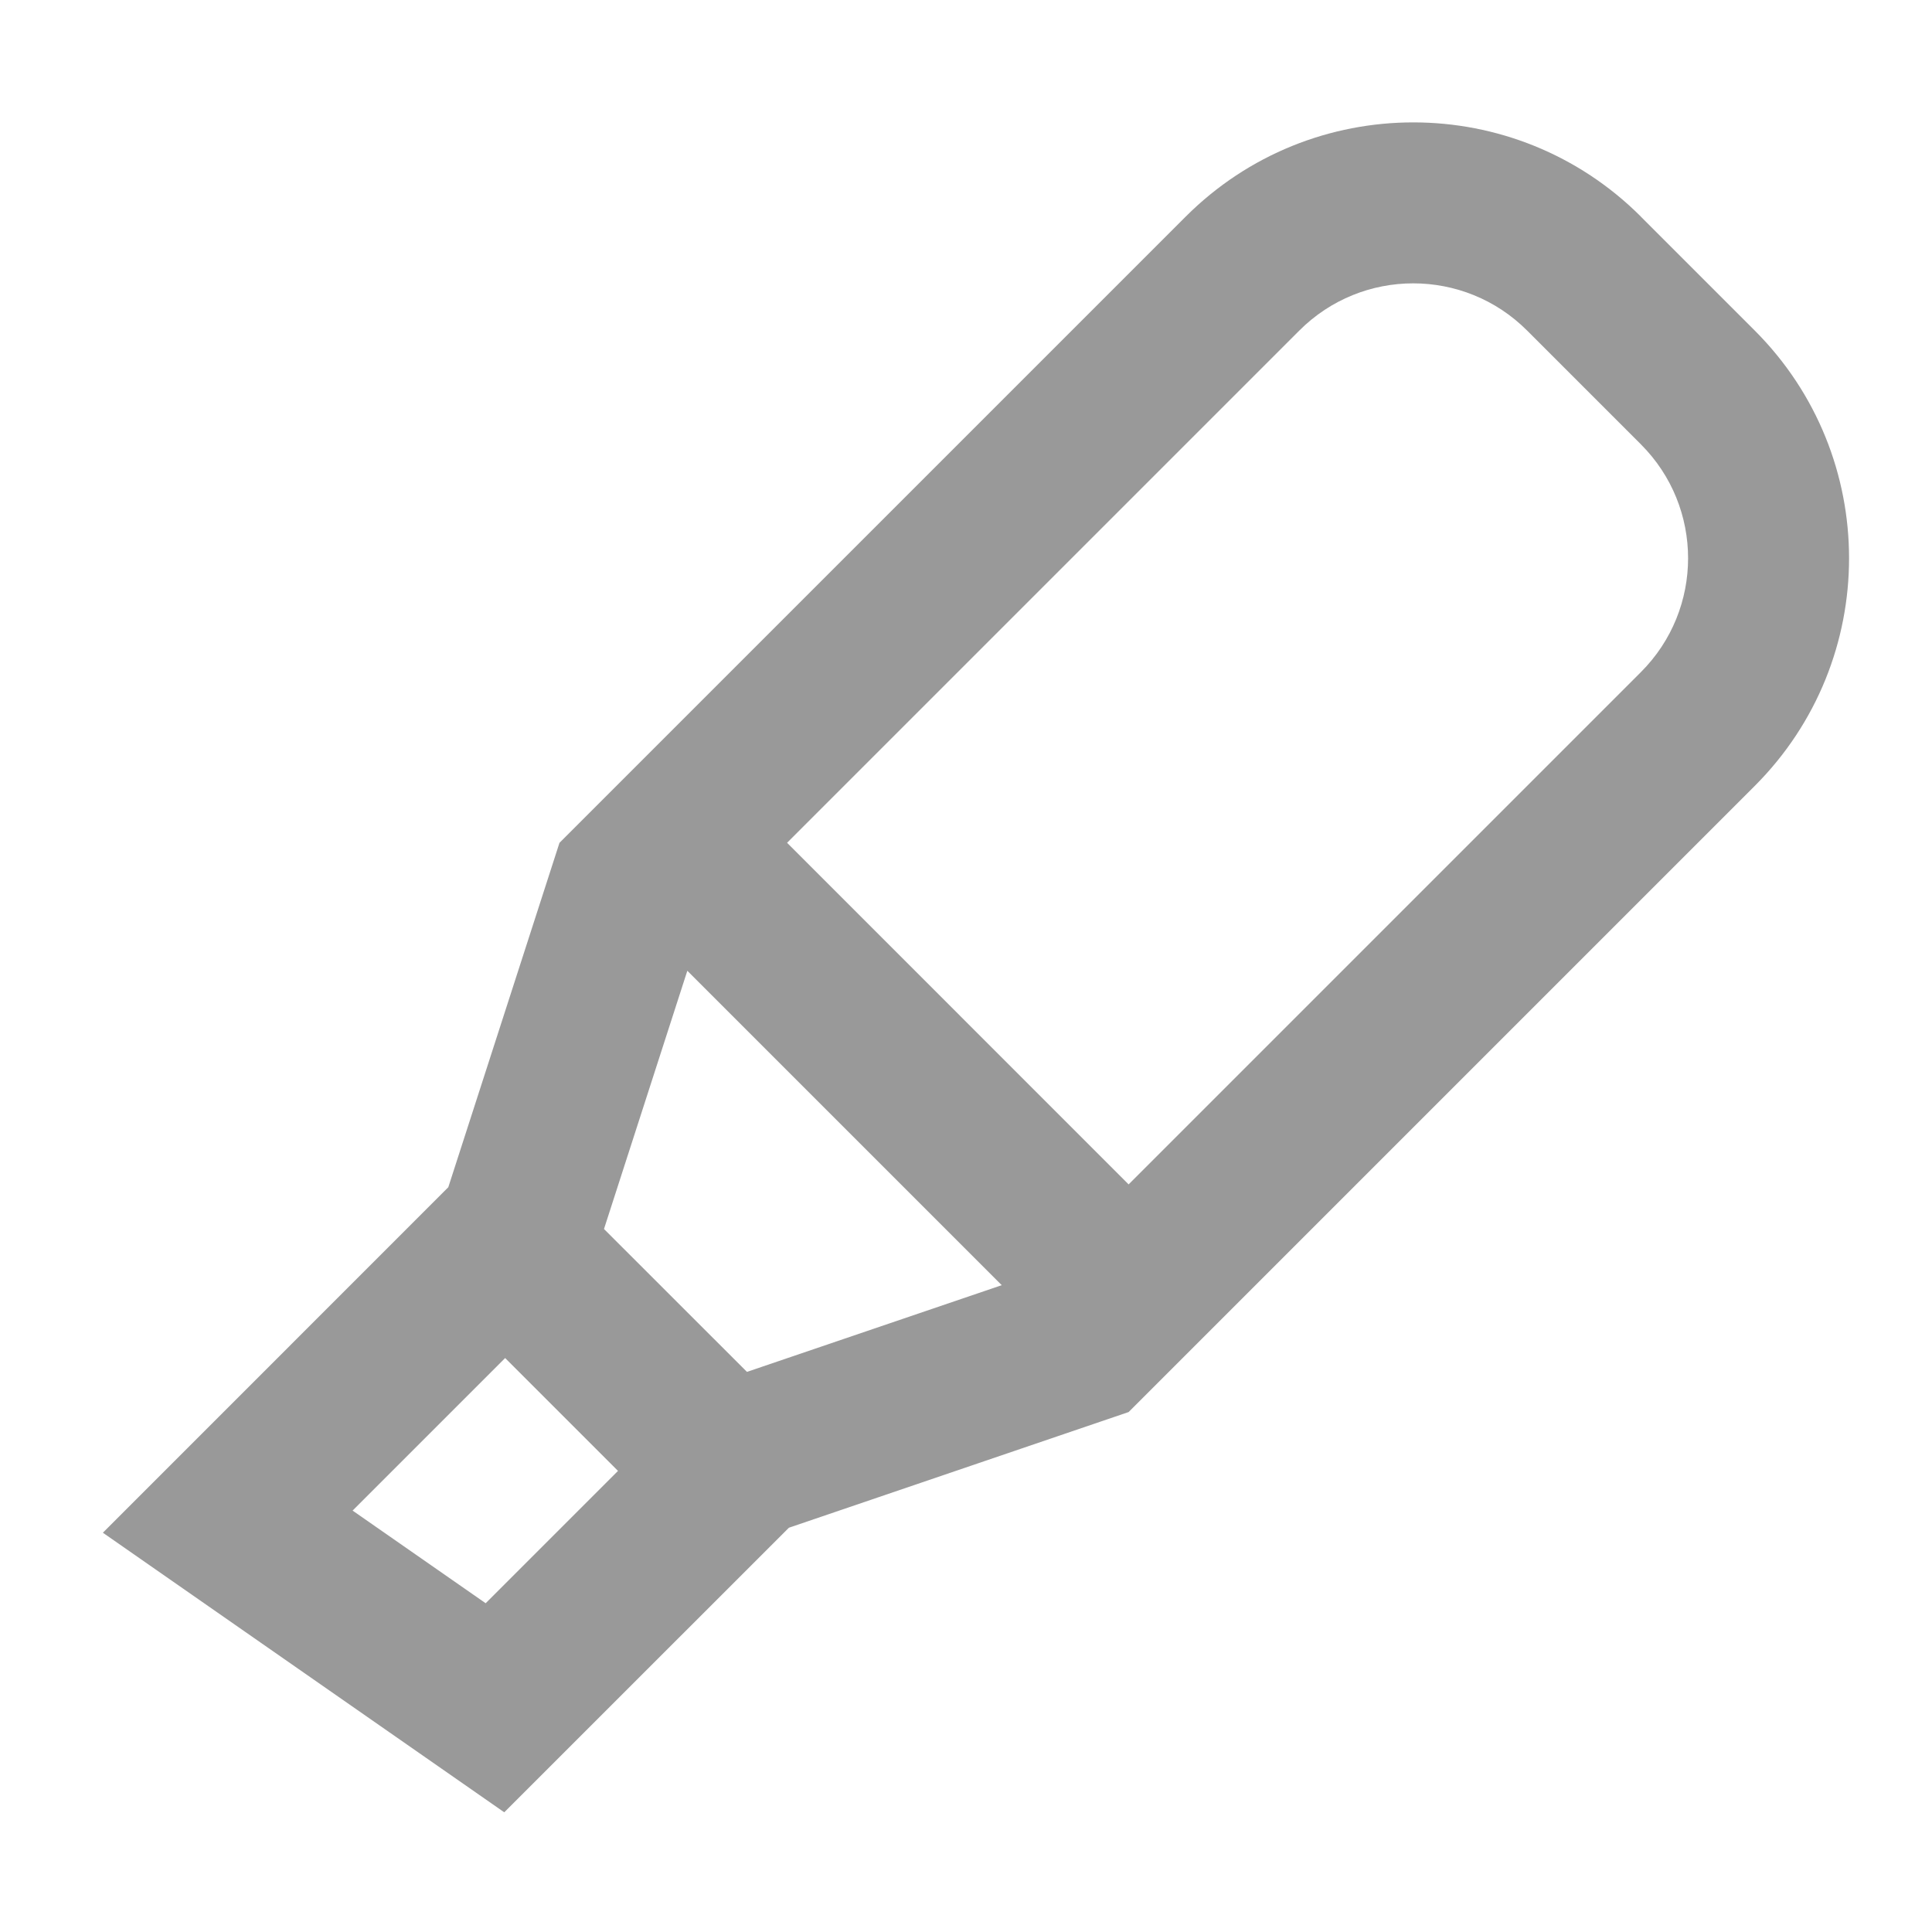
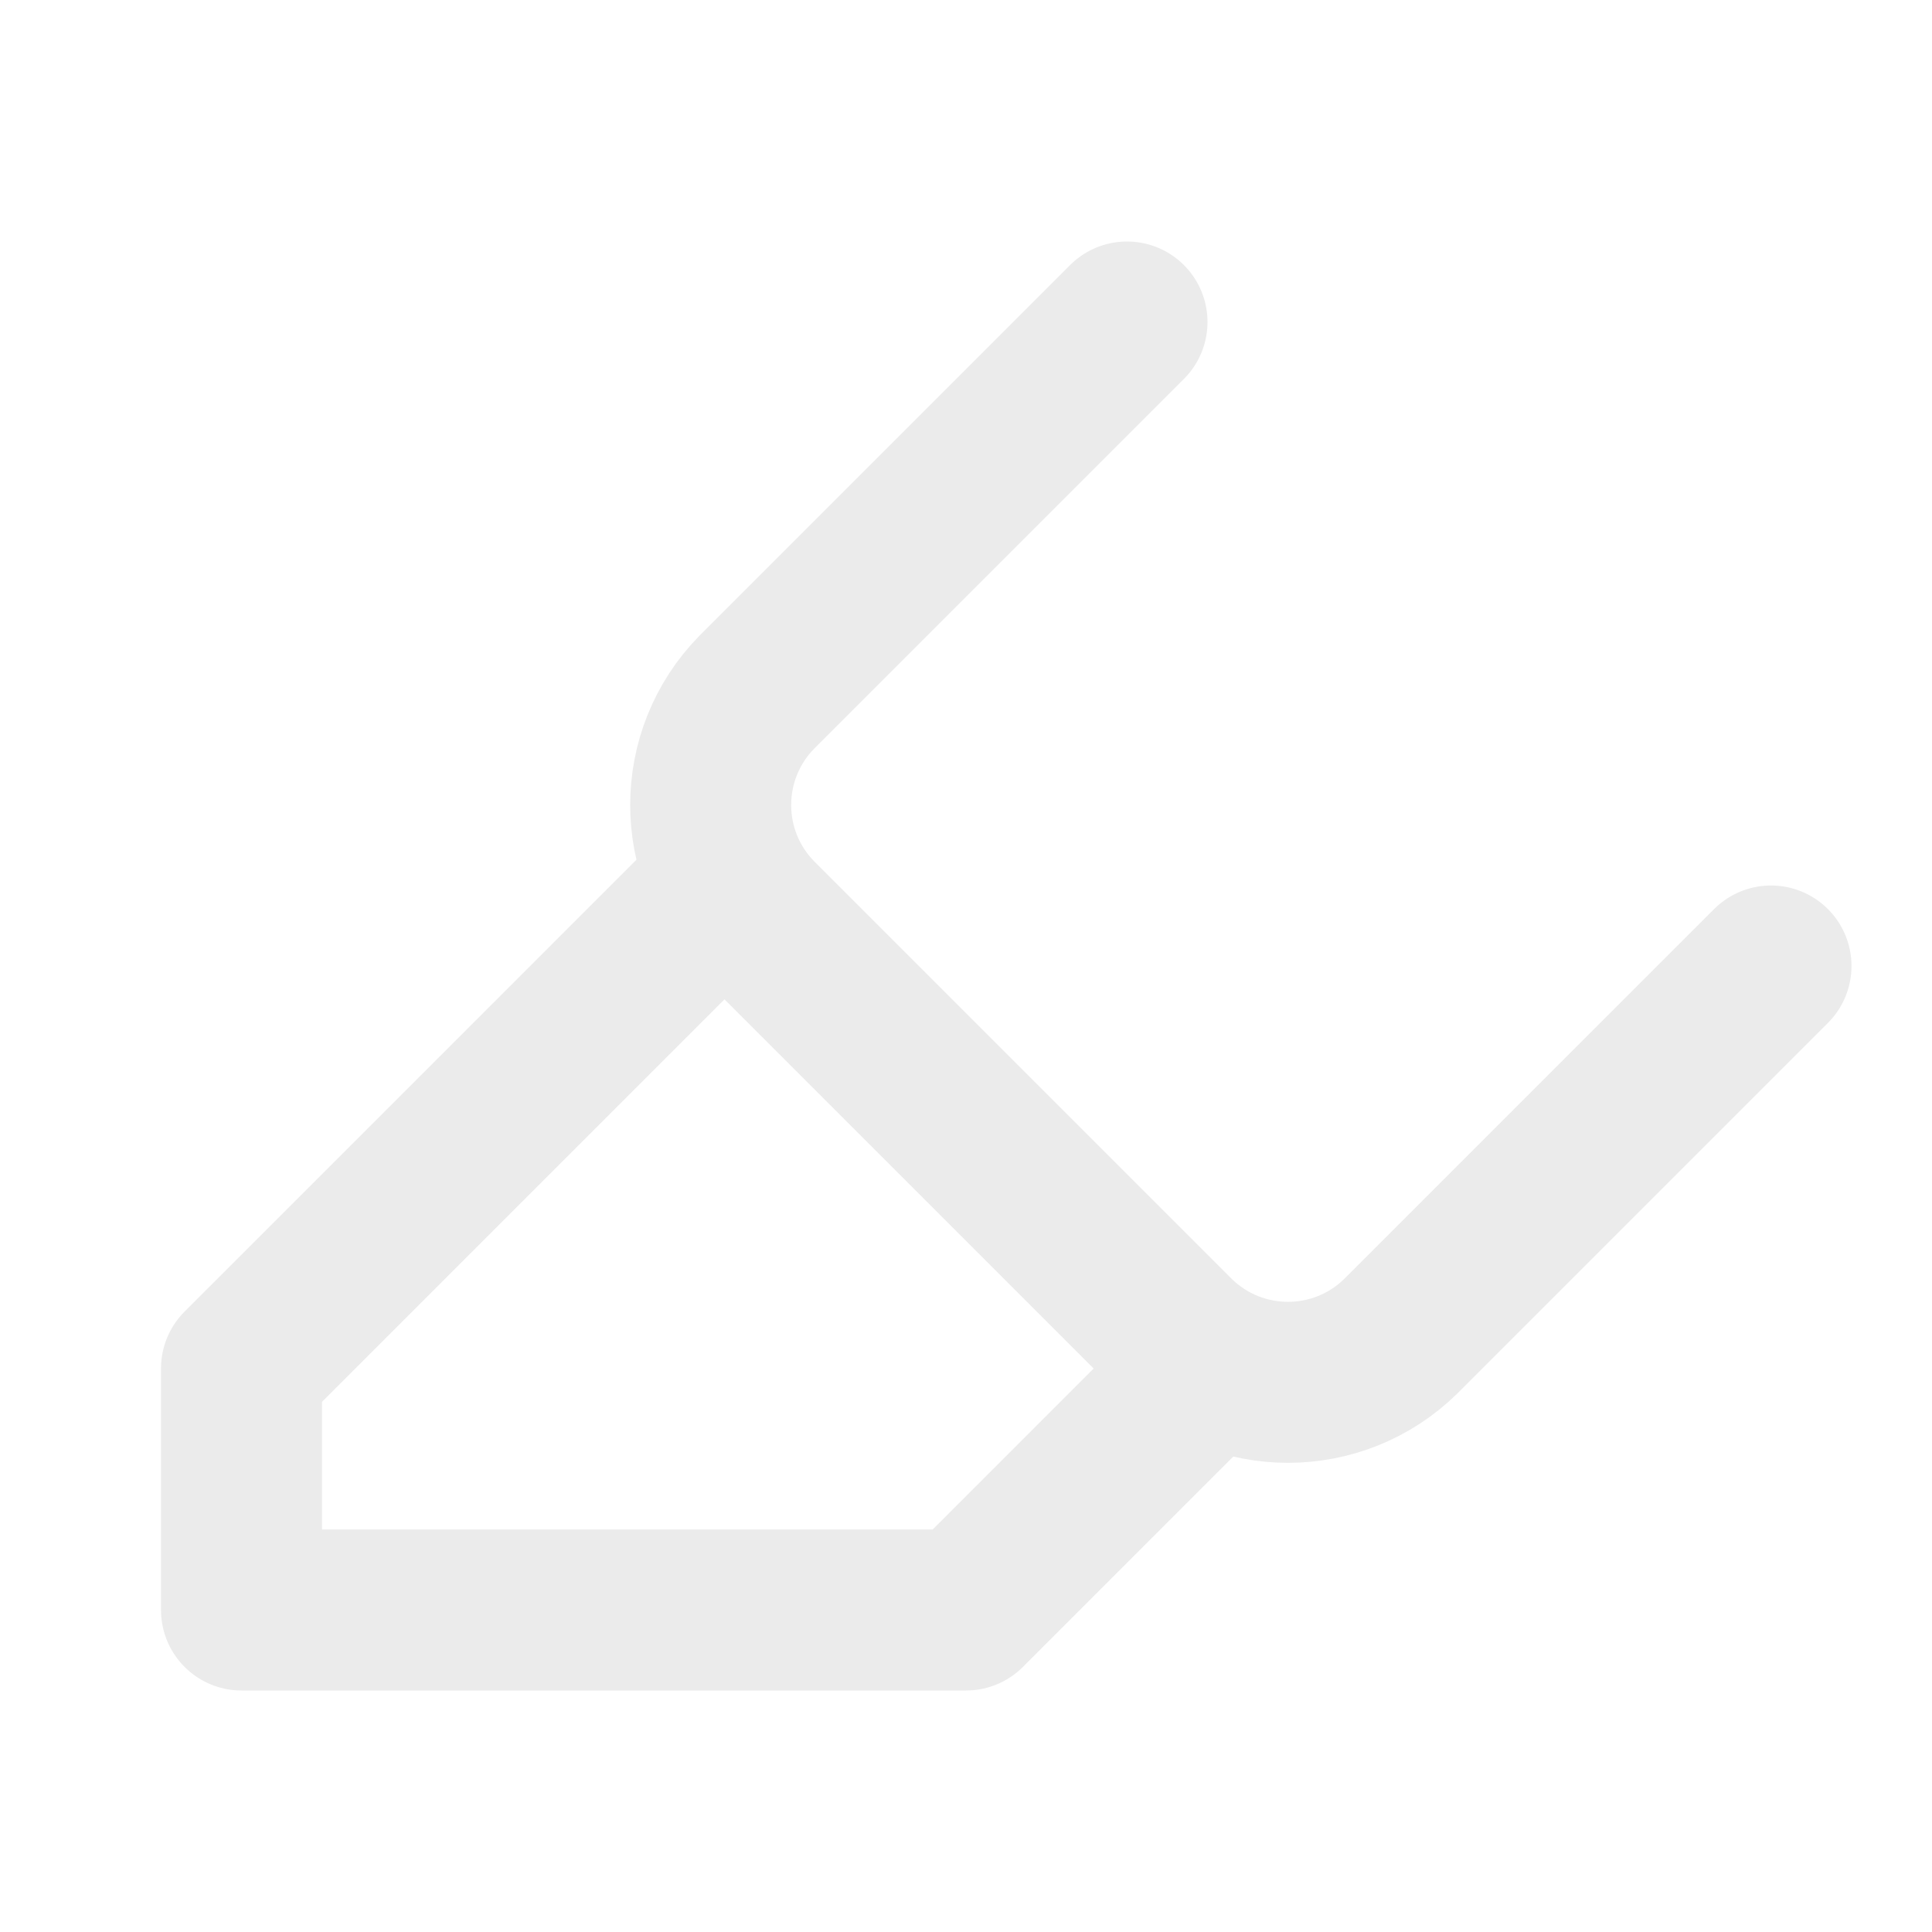
- <svg xmlns="http://www.w3.org/2000/svg" fill="#999999" width="800px" height="800px" viewBox="-0.5 -1 24 24" preserveAspectRatio="xMinYMin" class="jam jam-highlighter">
-   <path d="M8.038 11.06l-1.035 3.207 1.776 1.775 3.165-1.077-3.906-3.906zm1.24-1.59l4.242 4.243 6.364-6.364a2 2 0 0 0 0-2.829L18.47 3.106a2 2 0 0 0-2.829 0L9.277 9.47zm-3.503 6.4L3.88 17.765l1.653 1.151 1.644-1.644-1.402-1.402zM19.884 1.692l1.414 1.414a4 4 0 0 1 0 5.657l-7.778 7.778-4.22 1.437-3.536 3.535L.778 18.04l4.291-4.292L6.45 9.47l7.778-7.778a4 4 0 0 1 5.657 0z" />
+ <svg xmlns="http://www.w3.org/2000/svg" width="24" height="24" viewBox="0 0 24 24" fill="none" stroke="#ebebeb" stroke-width="2" stroke-linecap="round" stroke-linejoin="round" class="lucide lucide-highlighter-icon lucide-highlighter">
+   <path d="m9 11-6 6v3h9l3-3" />
+   <path d="m22 12-4.6 4.6a2 2 0 0 1-2.8 0l-5.2-5.2a2 2 0 0 1 0-2.8L14 4" />
</svg>
